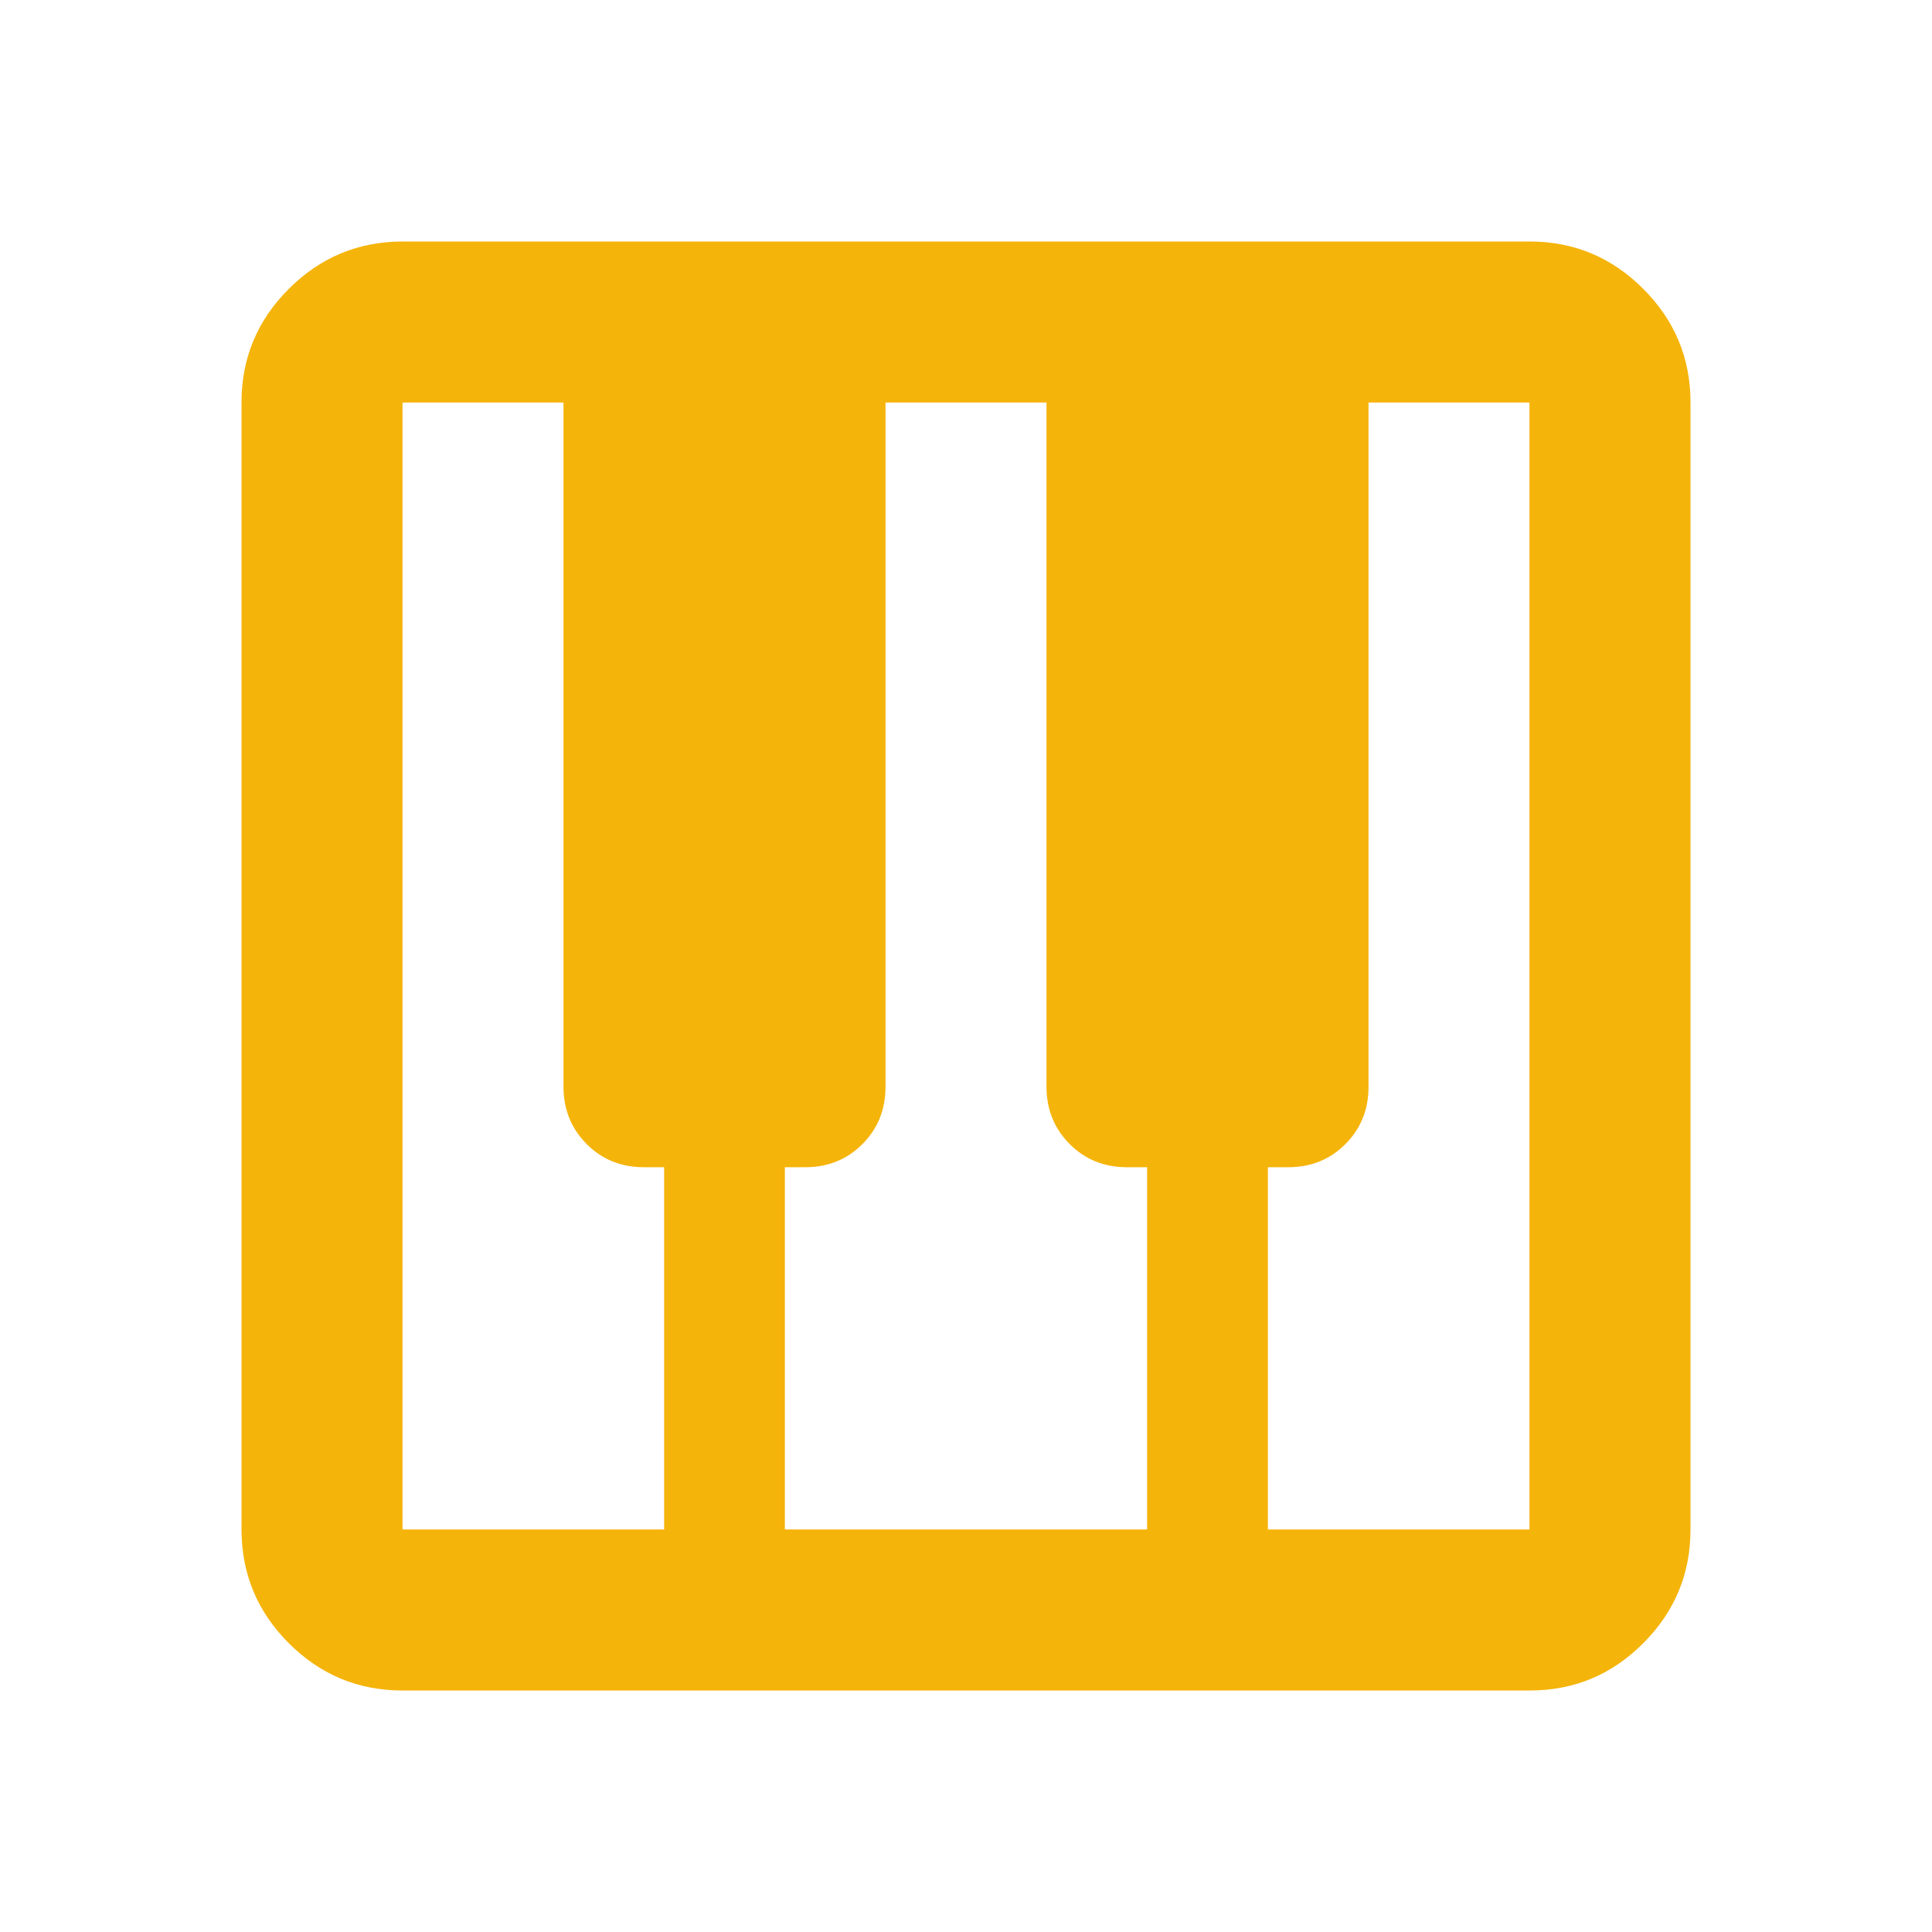
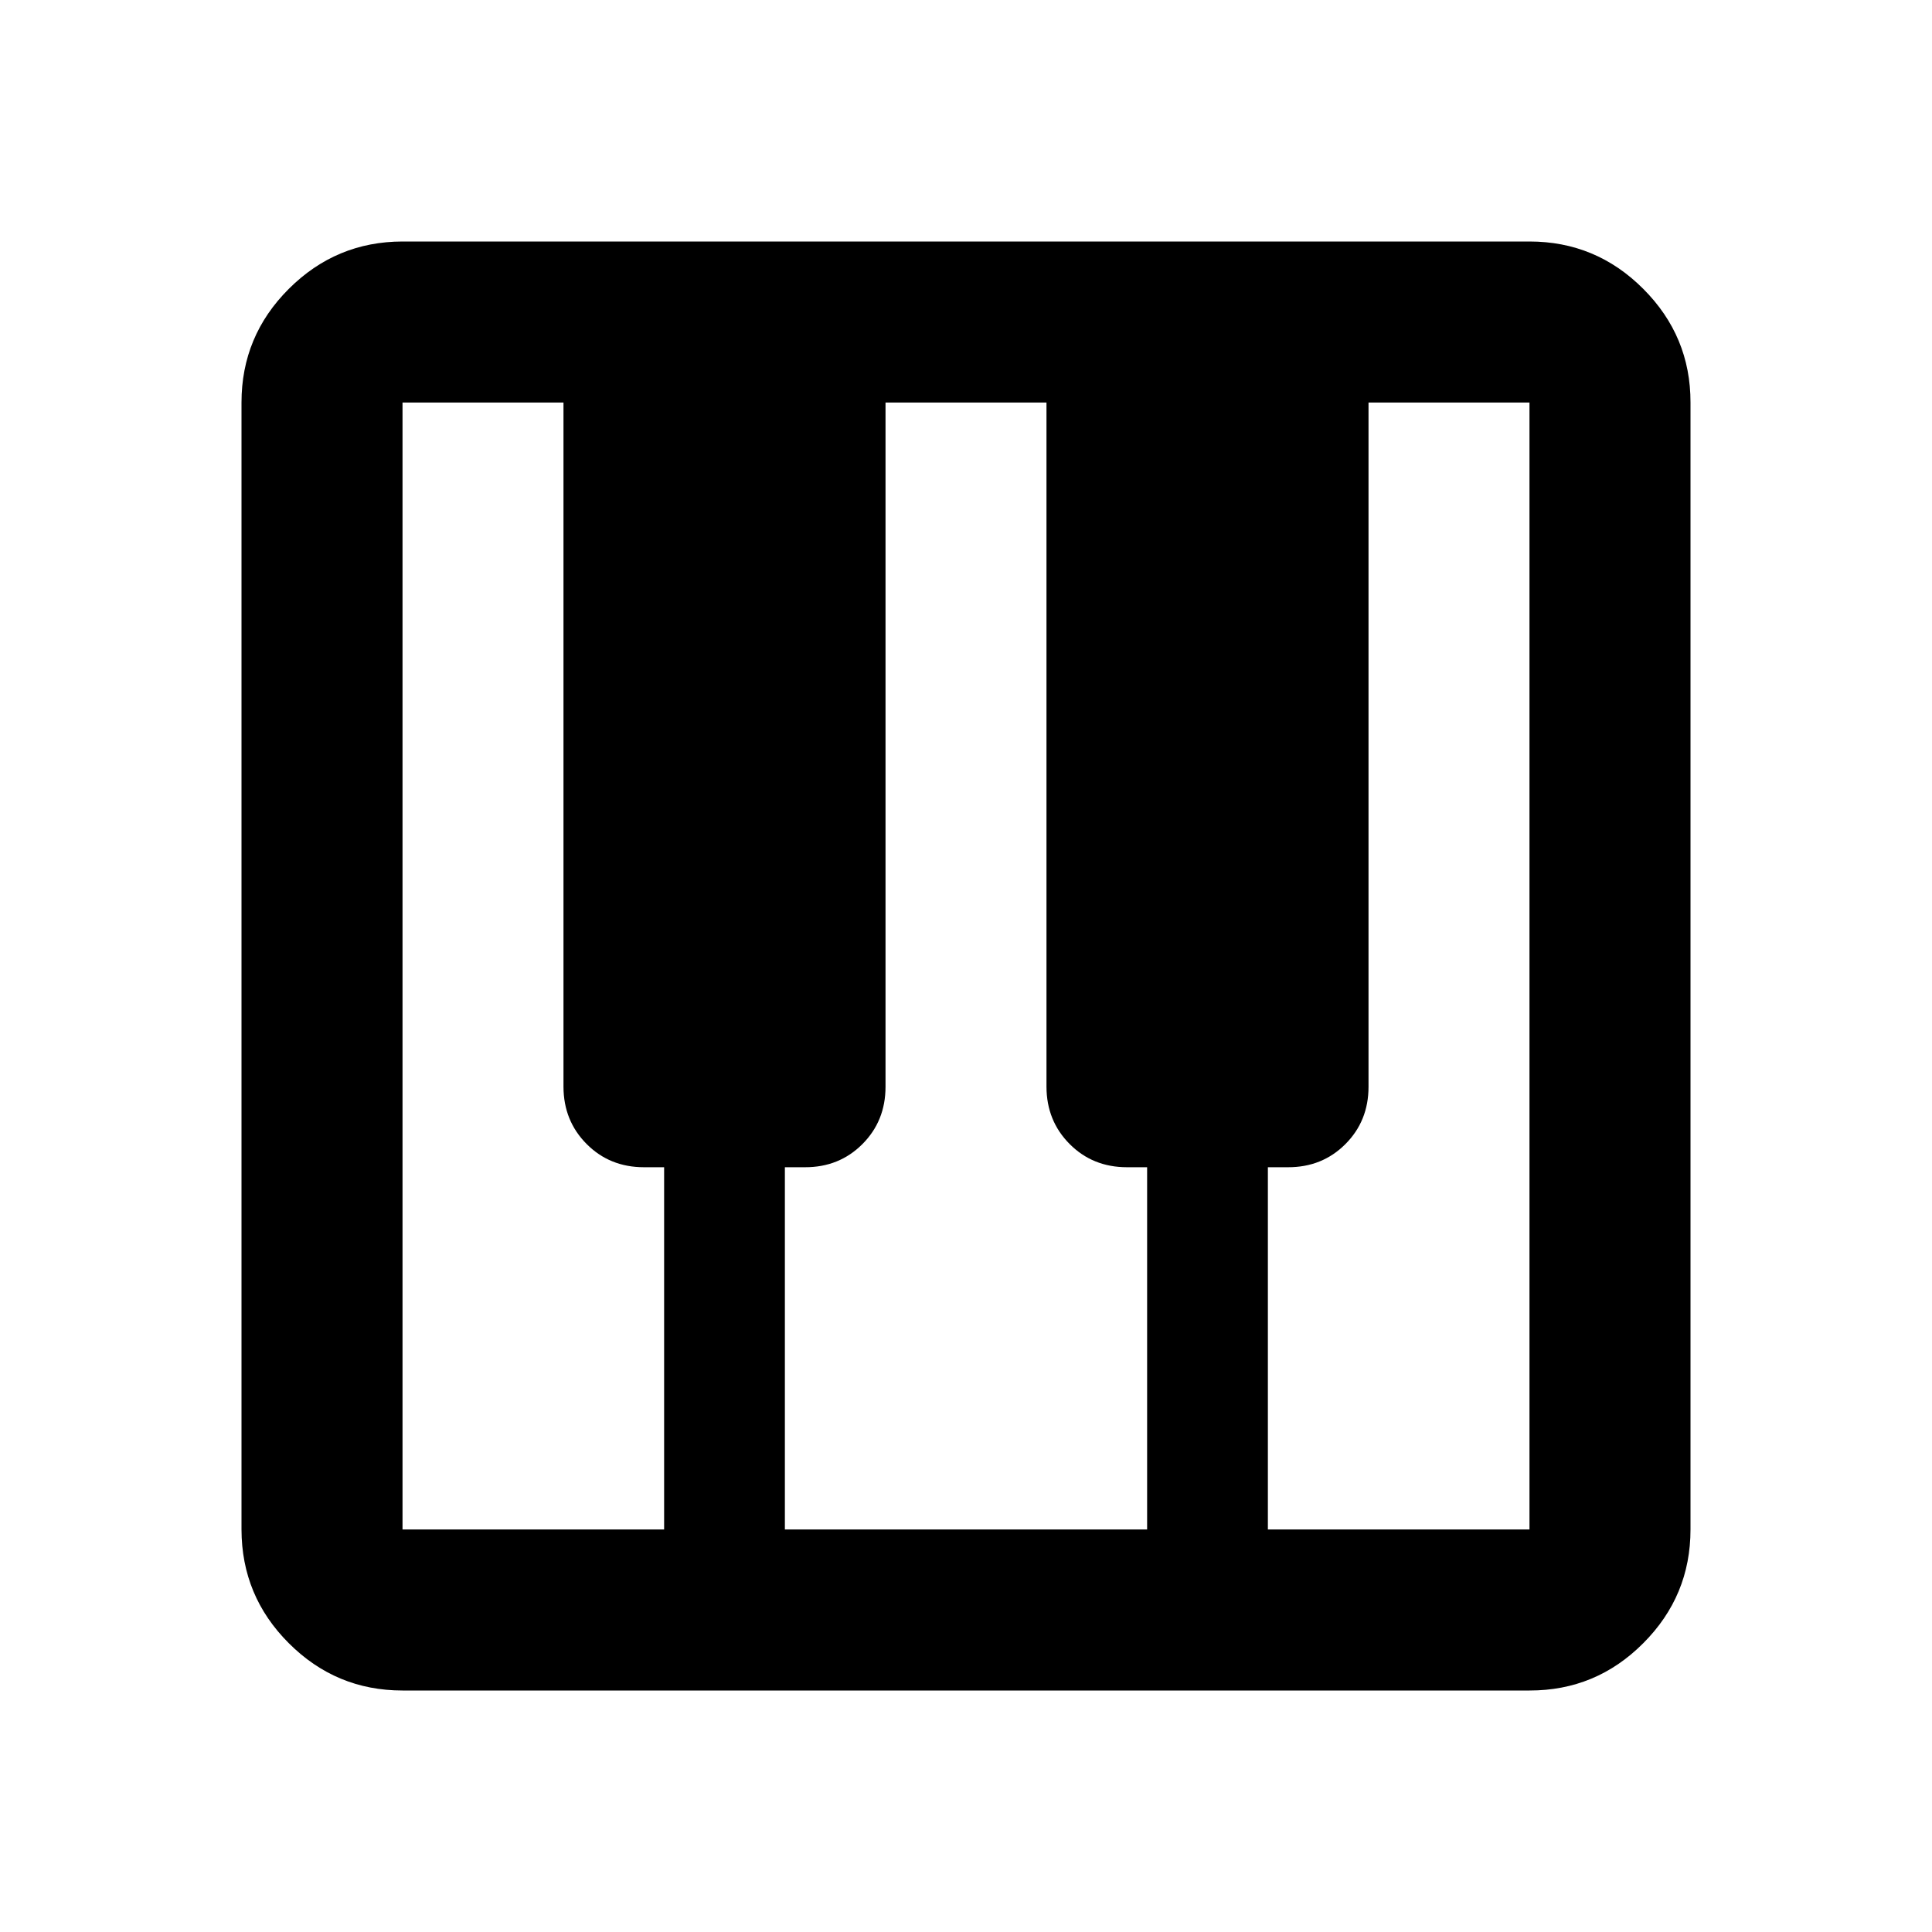
<svg xmlns="http://www.w3.org/2000/svg" width="32" height="32" viewBox="0 0 32 32" fill="none">
-   <path d="M6.667 28C5.933 28 5.306 27.739 4.784 27.217C4.262 26.696 4.001 26.068 4 25.333V6.667C4 5.933 4.261 5.306 4.784 4.784C5.307 4.262 5.934 4.001 6.667 4H25.333C26.067 4 26.695 4.261 27.217 4.784C27.74 5.307 28.001 5.934 28 6.667V25.333C28 26.067 27.739 26.695 27.217 27.217C26.696 27.74 26.068 28.001 25.333 28H6.667ZM6.667 25.333H11V19.333H10.667C10.289 19.333 9.972 19.205 9.717 18.949C9.462 18.693 9.334 18.377 9.333 18V6.667H6.667V25.333ZM21 25.333H25.333V6.667H22.667V18C22.667 18.378 22.539 18.695 22.283 18.951C22.027 19.207 21.71 19.334 21.333 19.333H21V25.333ZM13 25.333H19V19.333H18.667C18.289 19.333 17.972 19.205 17.717 18.949C17.462 18.693 17.334 18.377 17.333 18V6.667H14.667V18C14.667 18.378 14.539 18.695 14.283 18.951C14.027 19.207 13.71 19.334 13.333 19.333H13V25.333Z" fill="#F5B40A" />
+   <path d="M6.667 28C5.933 28 5.306 27.739 4.784 27.217C4.262 26.696 4.001 26.068 4 25.333V6.667C4 5.933 4.261 5.306 4.784 4.784C5.307 4.262 5.934 4.001 6.667 4H25.333C26.067 4 26.695 4.261 27.217 4.784C27.74 5.307 28.001 5.934 28 6.667V25.333C28 26.067 27.739 26.695 27.217 27.217C26.696 27.74 26.068 28.001 25.333 28H6.667ZM6.667 25.333H11V19.333H10.667C10.289 19.333 9.972 19.205 9.717 18.949C9.462 18.693 9.334 18.377 9.333 18V6.667H6.667V25.333ZM21 25.333H25.333V6.667H22.667V18C22.667 18.378 22.539 18.695 22.283 18.951C22.027 19.207 21.71 19.334 21.333 19.333H21V25.333ZM13 25.333H19V19.333H18.667C18.289 19.333 17.972 19.205 17.717 18.949C17.462 18.693 17.334 18.377 17.333 18V6.667H14.667V18C14.667 18.378 14.539 18.695 14.283 18.951C14.027 19.207 13.71 19.334 13.333 19.333H13V25.333Z" fill="currentColor" />
</svg>
